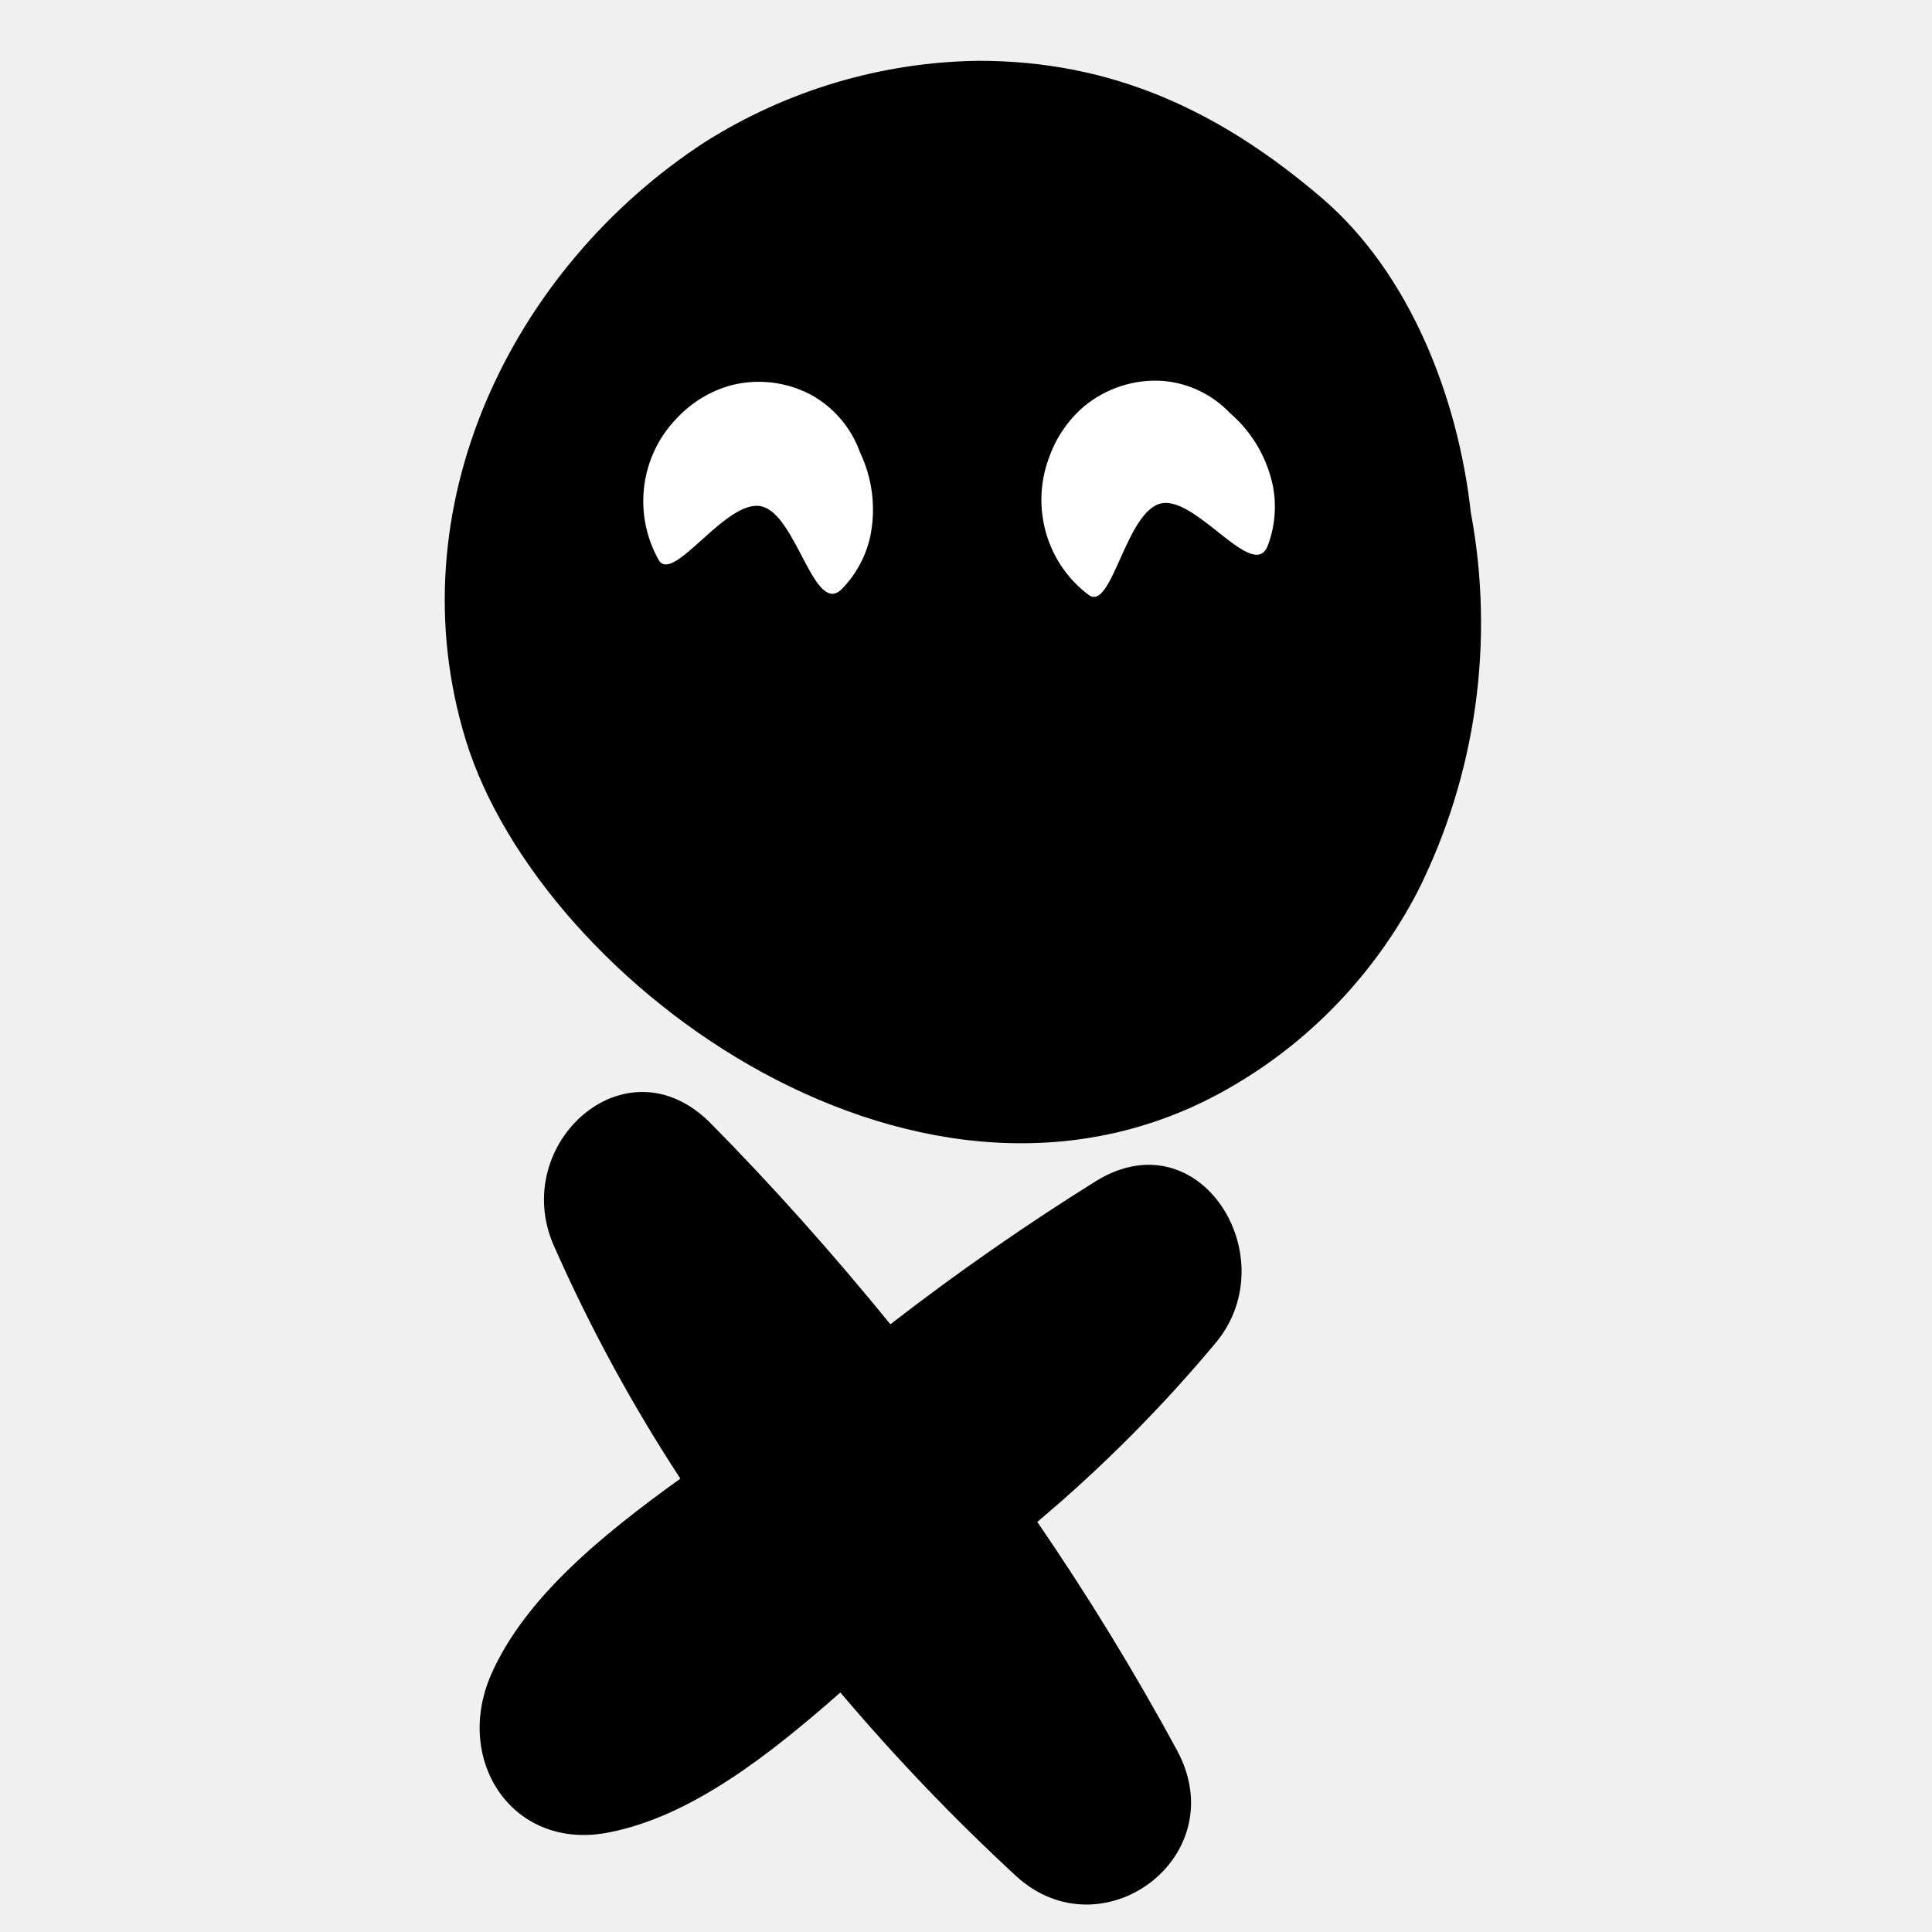
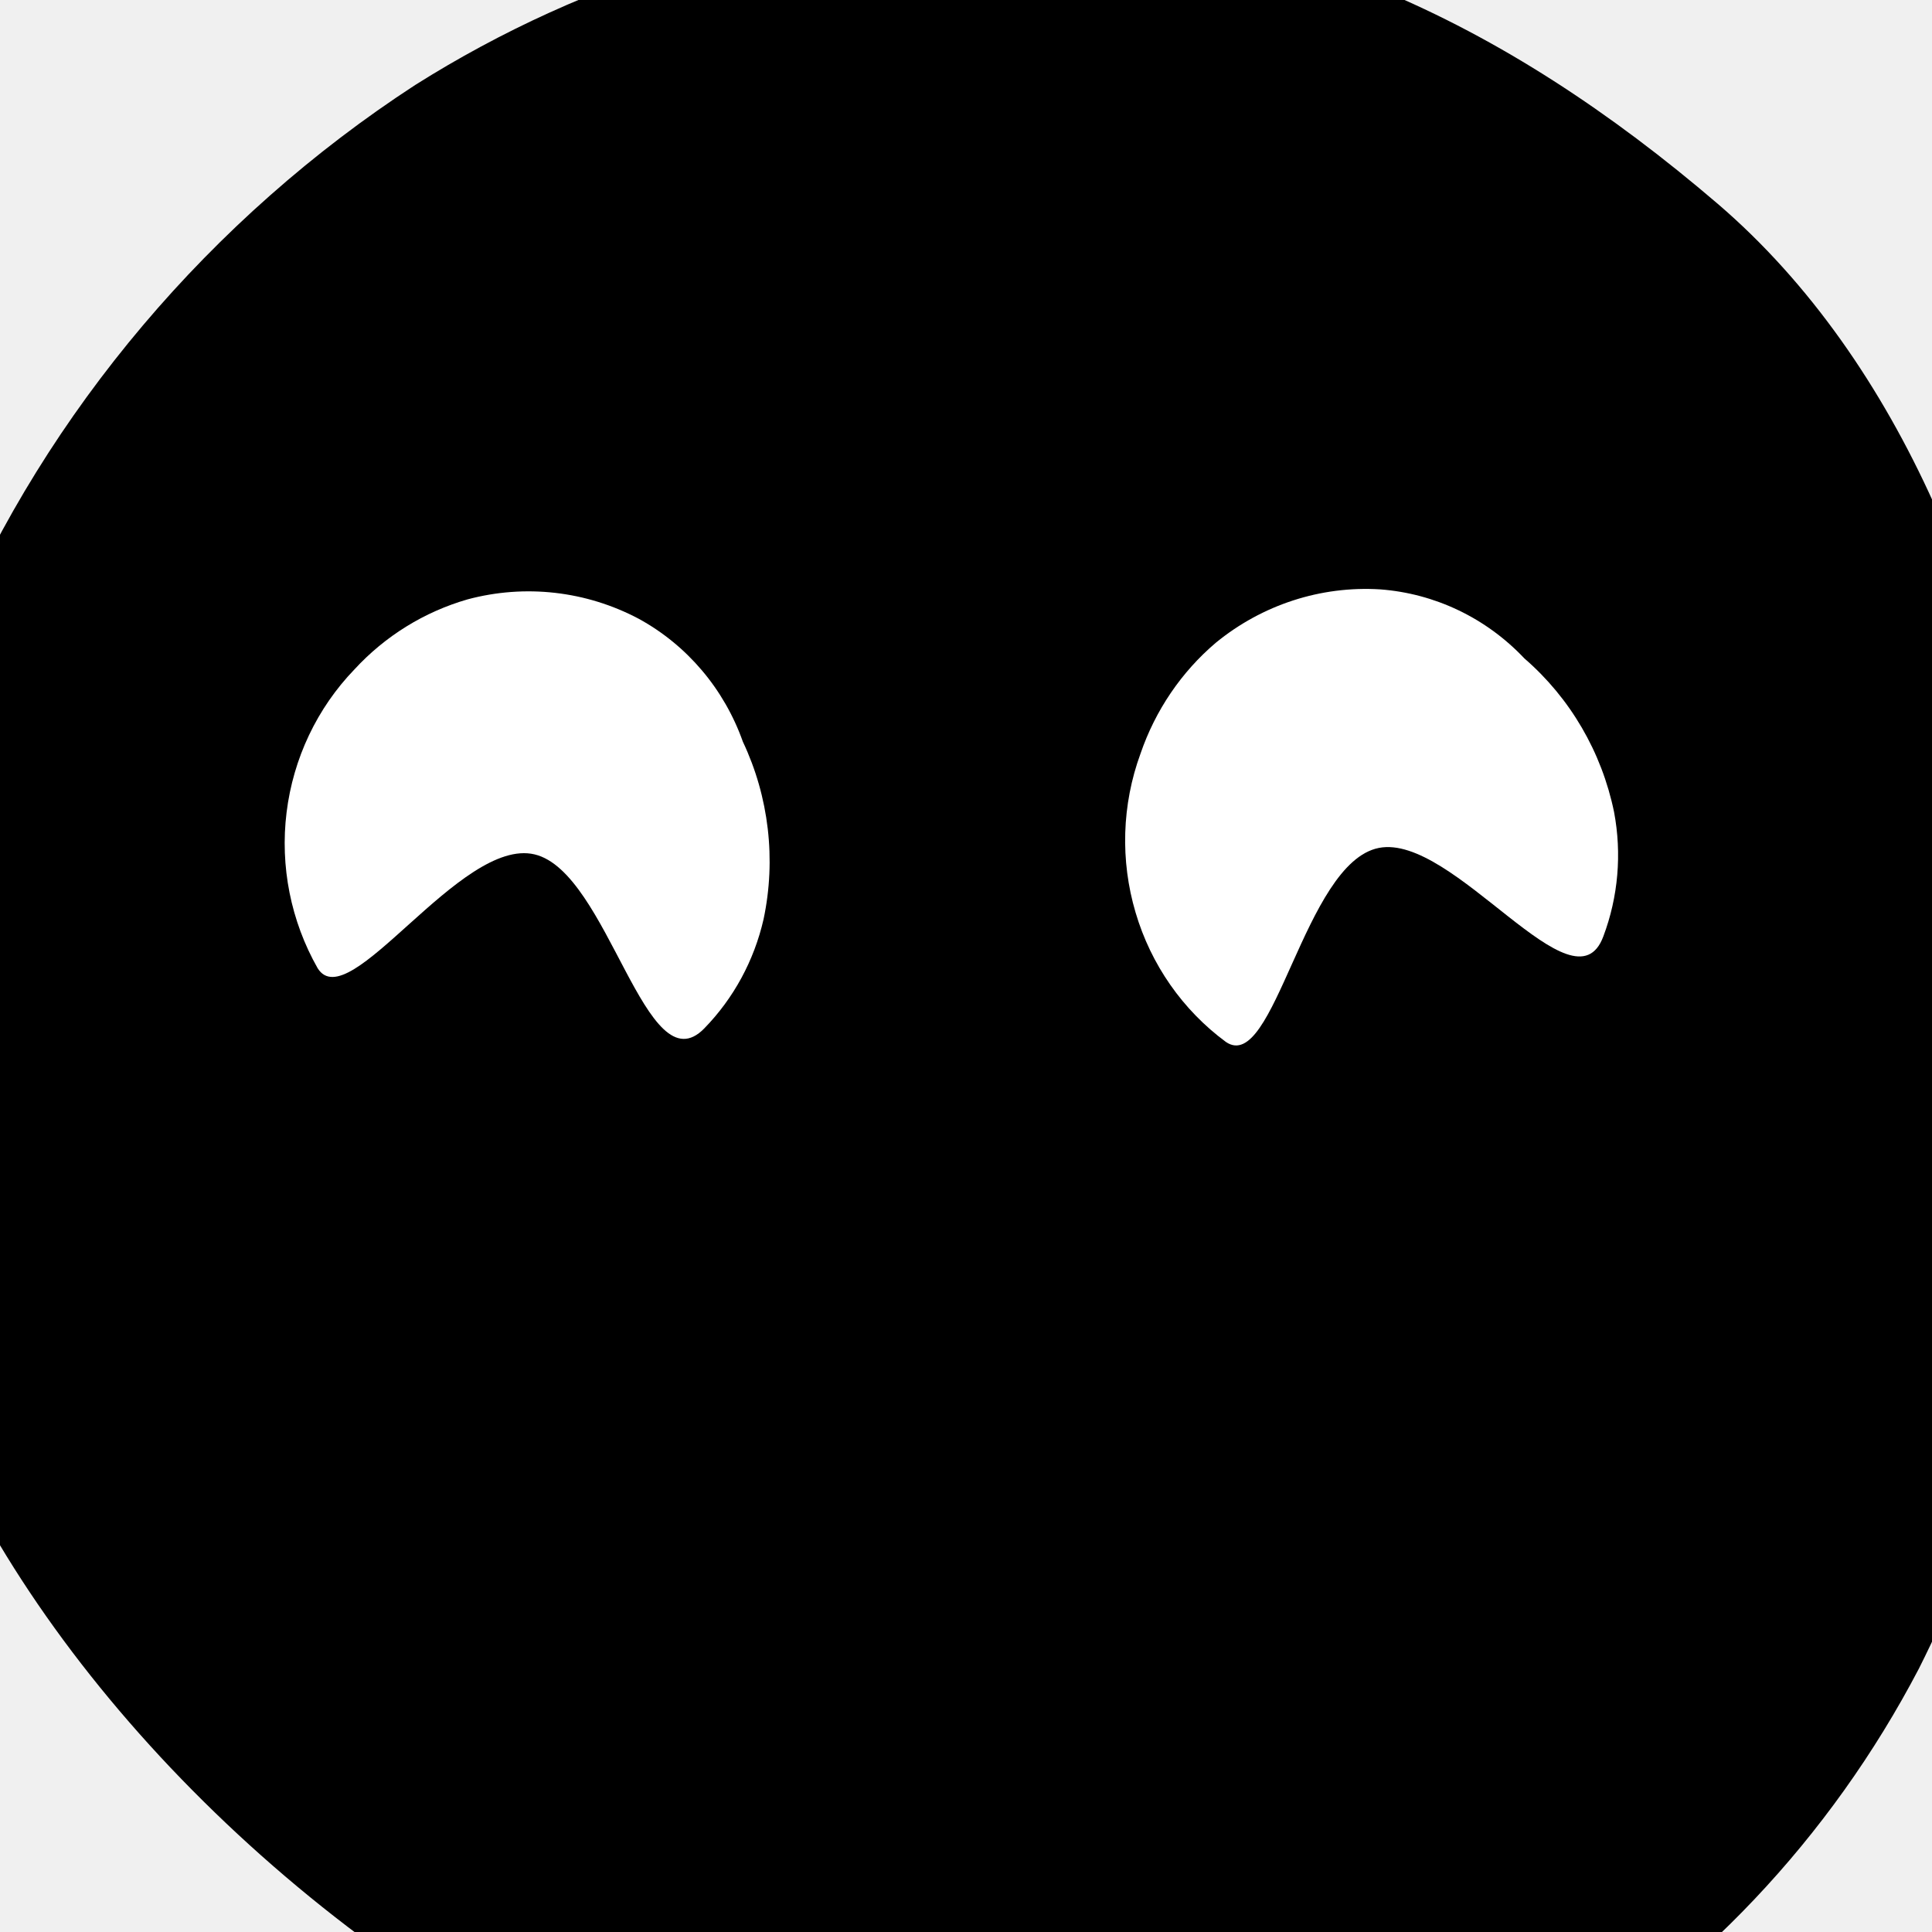
- <svg xmlns="http://www.w3.org/2000/svg" width="32" height="32" viewBox="2 2 21 38" fill="none">
+ <svg xmlns="http://www.w3.org/2000/svg" width="32" height="32" viewBox="4 4 17 18" fill="none">
  <path d="M21.378 19.546C22.535 17.244 22.904 14.614 22.428 12.073C22.175 9.801 21.222 7.373 19.505 5.9C17.5 4.183 15.379 3.191 12.731 3.196C10.835 3.223 8.981 3.775 7.368 4.792C3.567 7.265 1.256 11.991 2.664 16.565C3.404 18.961 5.669 21.559 8.509 23.101C11.349 24.642 14.757 25.139 17.791 23.333C19.31 22.438 20.552 21.126 21.378 19.546Z" fill="black" />
  <path d="M10.614 12.564C10.732 12.007 10.664 11.424 10.421 10.91C10.247 10.419 9.901 10.011 9.451 9.765C8.96 9.505 8.392 9.441 7.857 9.584C7.454 9.7 7.089 9.925 6.802 10.237C6.454 10.598 6.232 11.066 6.17 11.569C6.108 12.072 6.21 12.581 6.459 13.02C6.748 13.488 7.788 11.797 8.48 11.96C9.171 12.123 9.516 14.142 10.062 13.581C10.335 13.301 10.526 12.949 10.614 12.564Z" fill="white" />
  <path d="M18.538 11.566C18.423 11.007 18.129 10.503 17.702 10.134C17.347 9.758 16.869 9.529 16.358 9.491C15.806 9.457 15.261 9.634 14.829 9.987C14.507 10.26 14.264 10.618 14.126 11.021C13.952 11.496 13.936 12.017 14.08 12.502C14.223 12.987 14.519 13.411 14.922 13.708C15.373 14.015 15.649 12.038 16.346 11.9C17.043 11.762 18.164 13.464 18.438 12.724C18.577 12.355 18.611 11.954 18.538 11.566Z" fill="white" />
  <path d="M6.882 31.083C5.336 32.194 3.824 33.43 3.161 34.934C2.411 36.645 3.605 38.426 5.491 38.038C7.084 37.725 8.61 36.539 10.029 35.289C11.107 36.563 12.261 37.769 13.485 38.899C15.168 40.444 17.778 38.527 16.654 36.433C15.815 34.885 14.896 33.384 13.902 31.934C15.18 30.86 16.362 29.672 17.435 28.384C18.783 26.712 17.102 23.986 15.07 25.222C13.672 26.094 12.318 27.036 11.013 28.047C9.876 26.651 8.689 25.319 7.478 24.094C5.806 22.407 3.516 24.509 4.393 26.5C5.097 28.095 5.93 29.628 6.882 31.083Z" fill="black" />
</svg>
